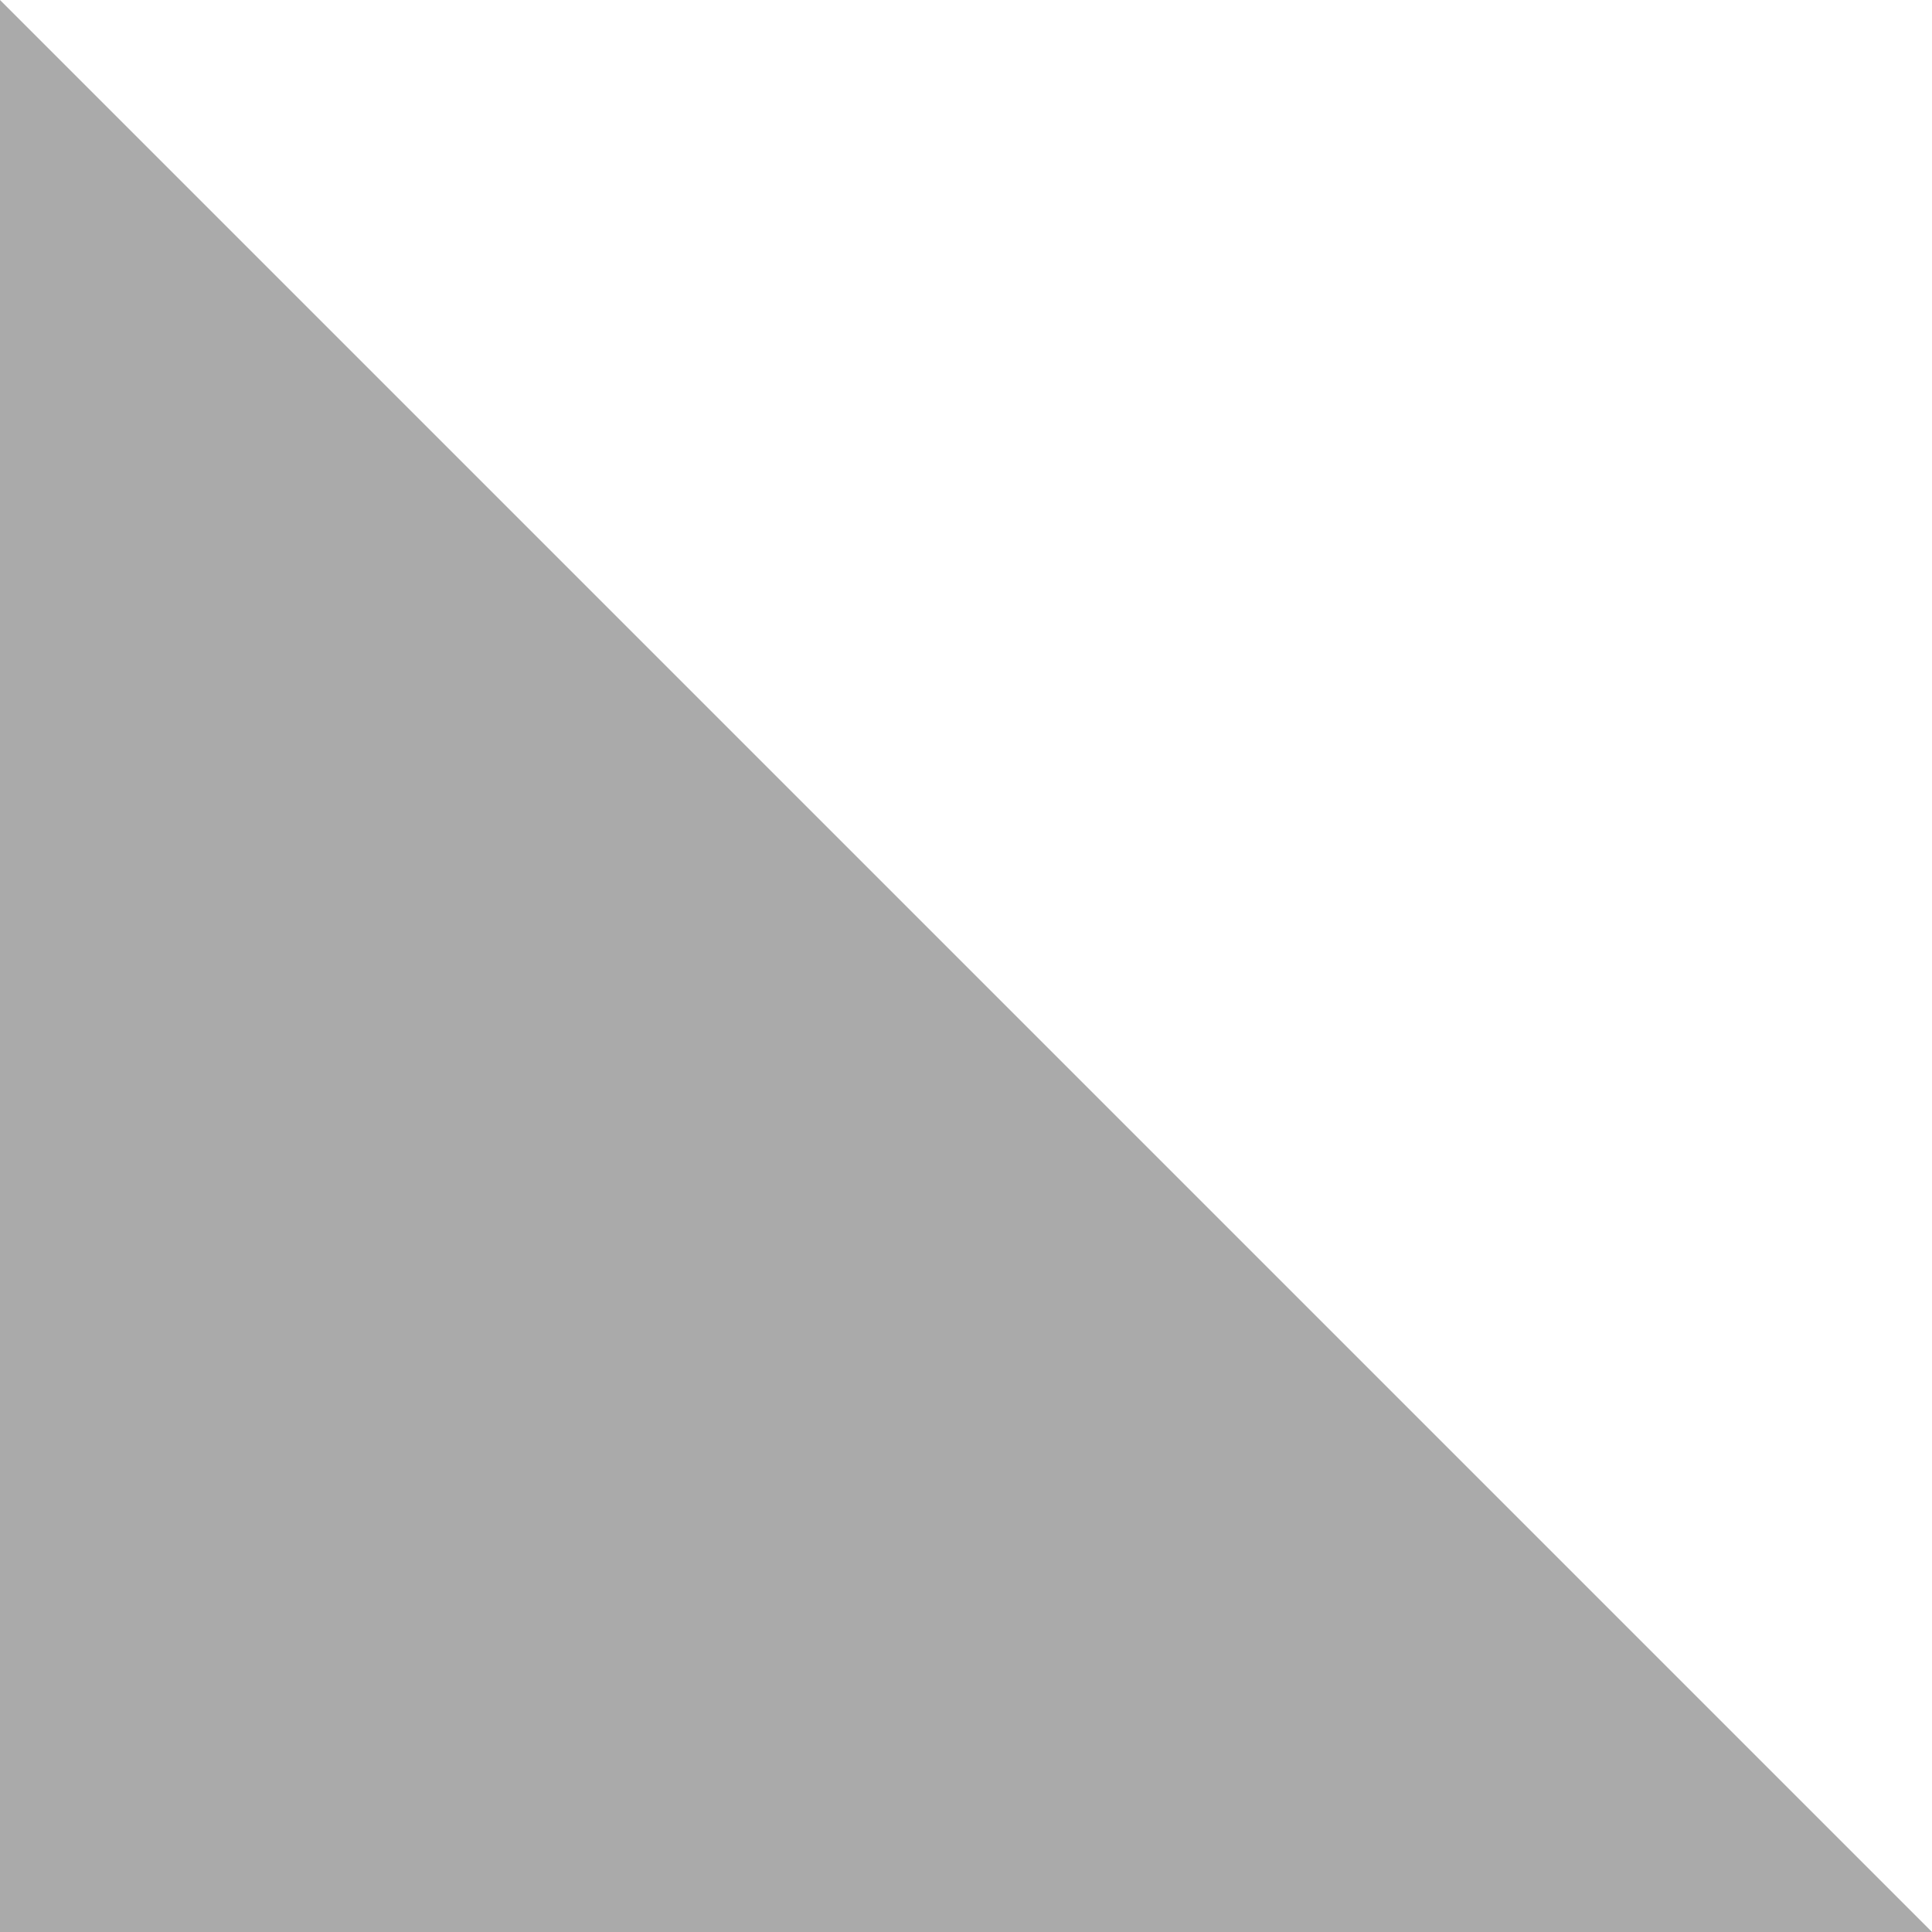
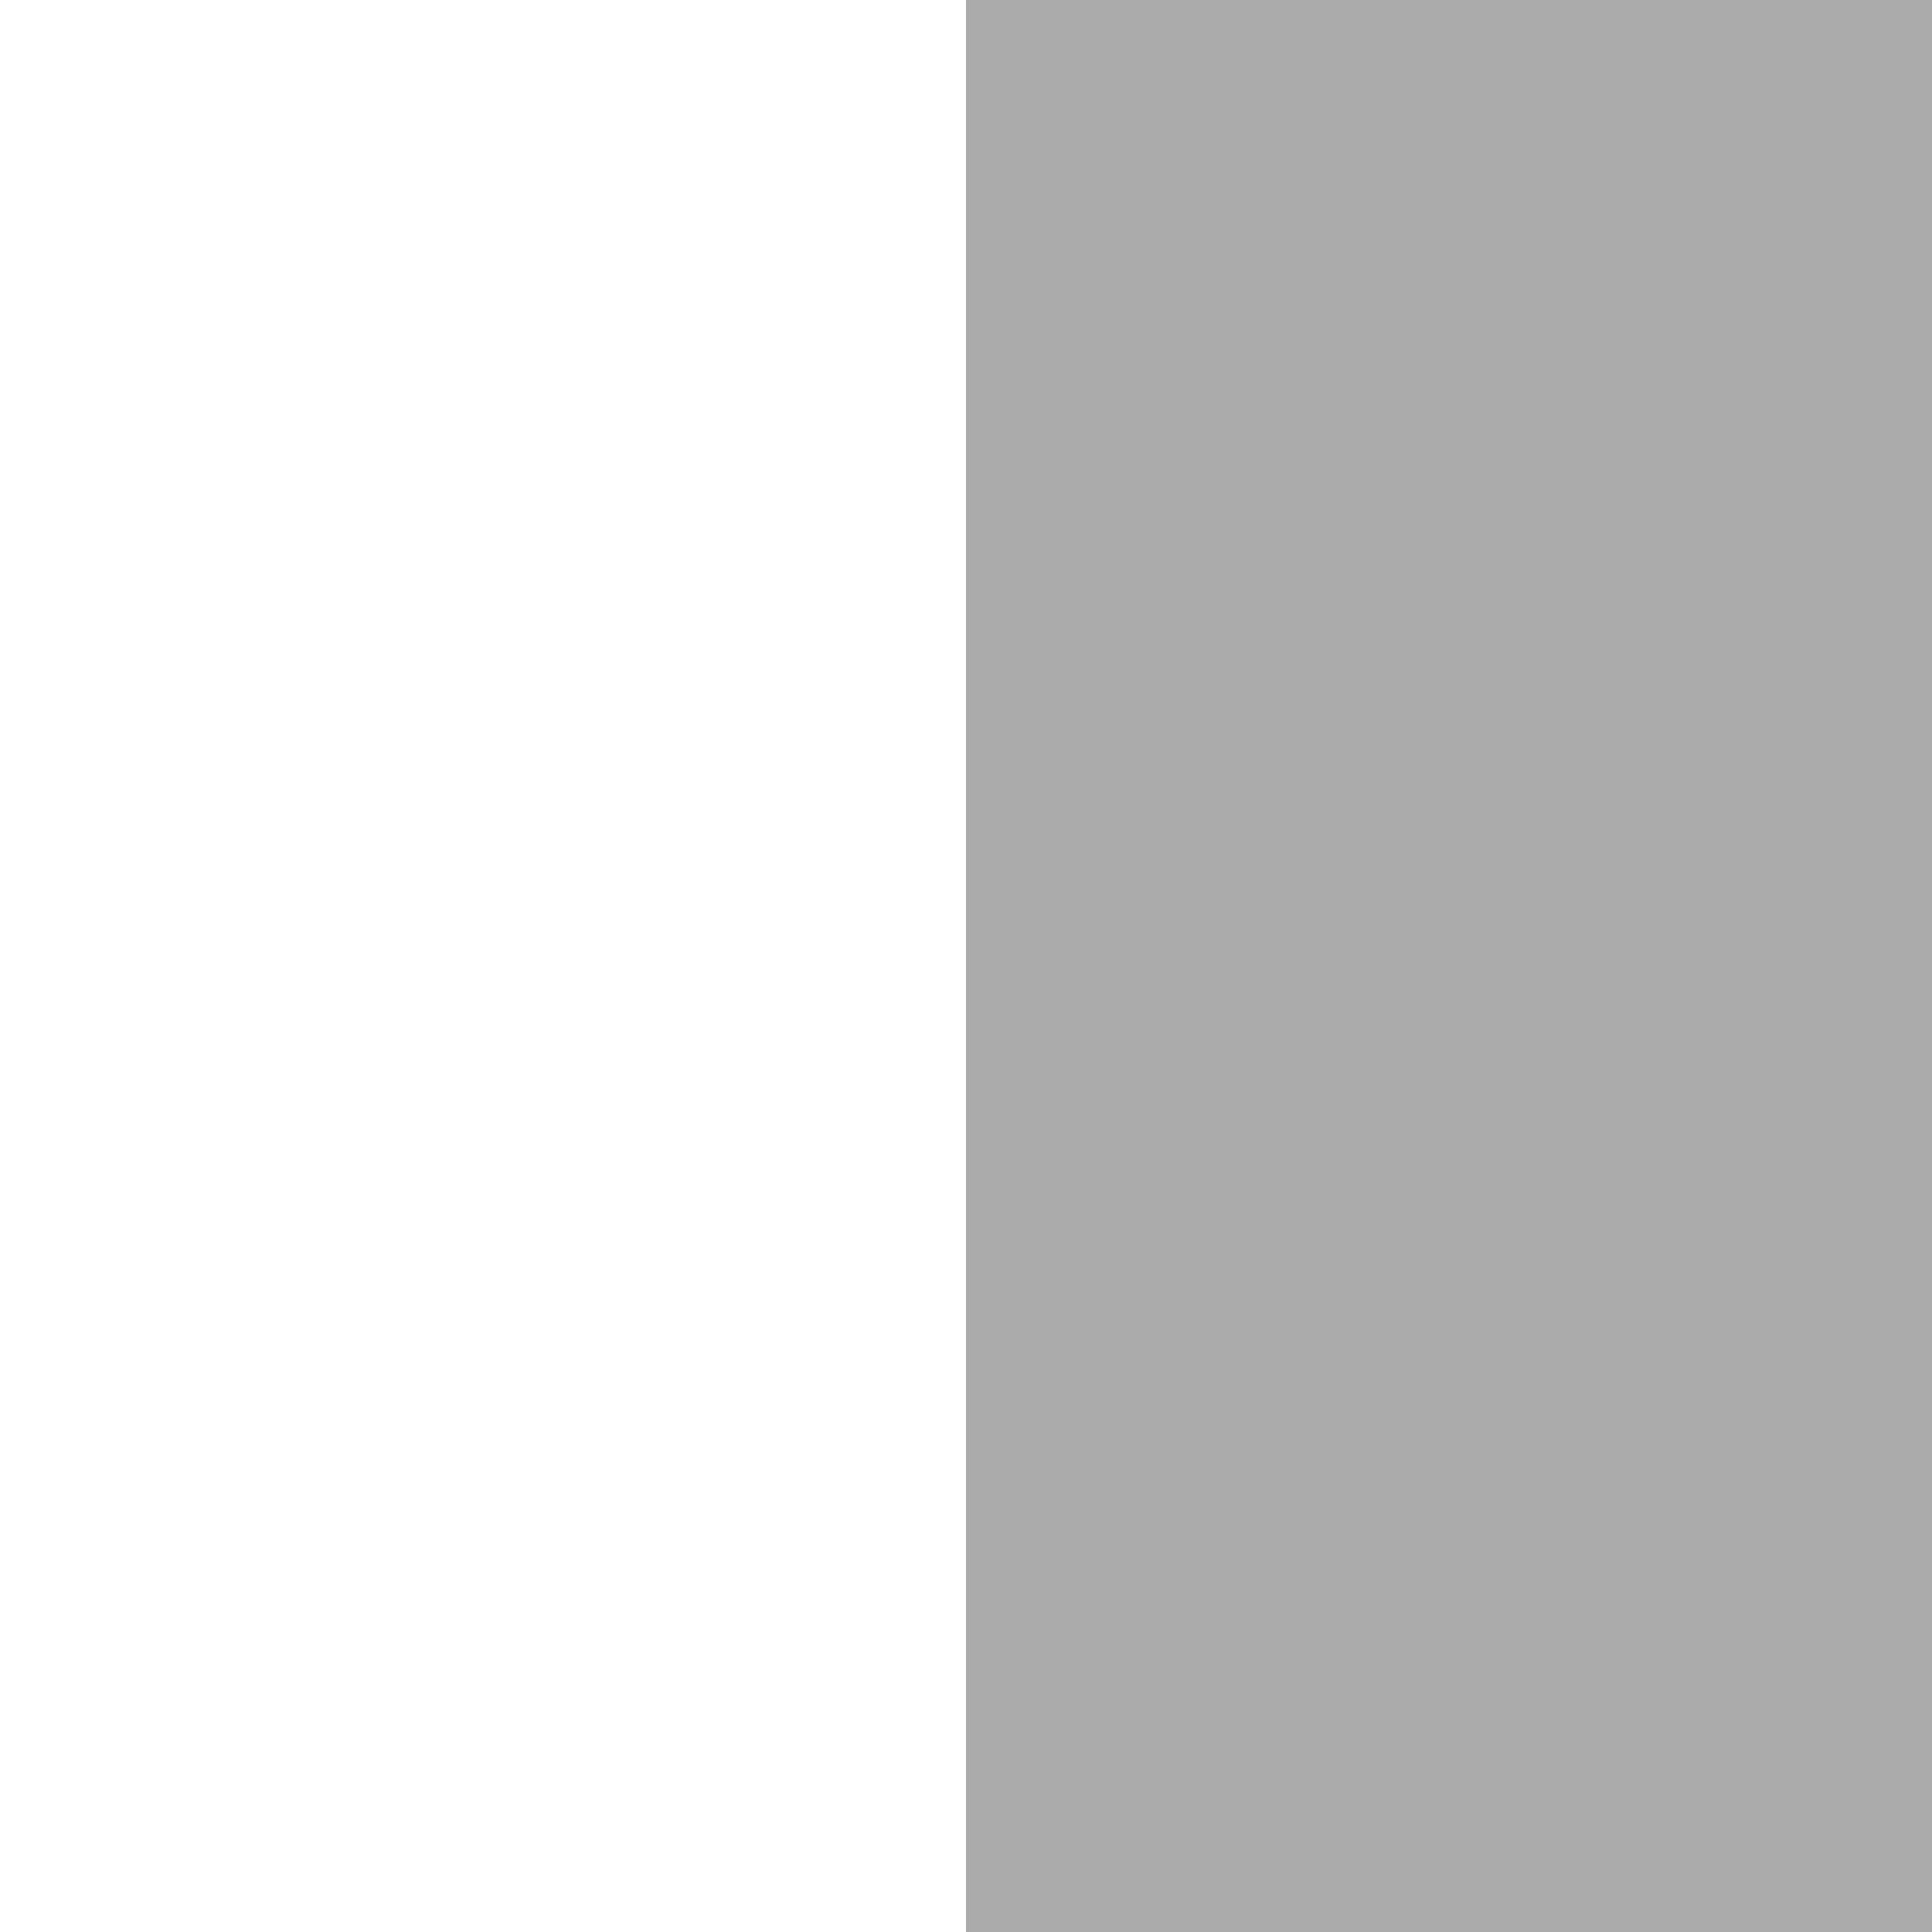
<svg xmlns="http://www.w3.org/2000/svg" version="1.1" id="layer1" x="0px" y="0px" viewBox="0 0 200 200" enable-background="new 0 0 200 200" xml:space="preserve">
  <g>
    <rect class="color1" fill="#AAAAAA" width="200" height="200" />
-     <polygon class="color0" fill="#FFFFFF" points="0,0 200,200 200,0 " />
+     <rect class="color0" fill="#FFFFFF" width="100" height="200" />
  </g>
</svg>
